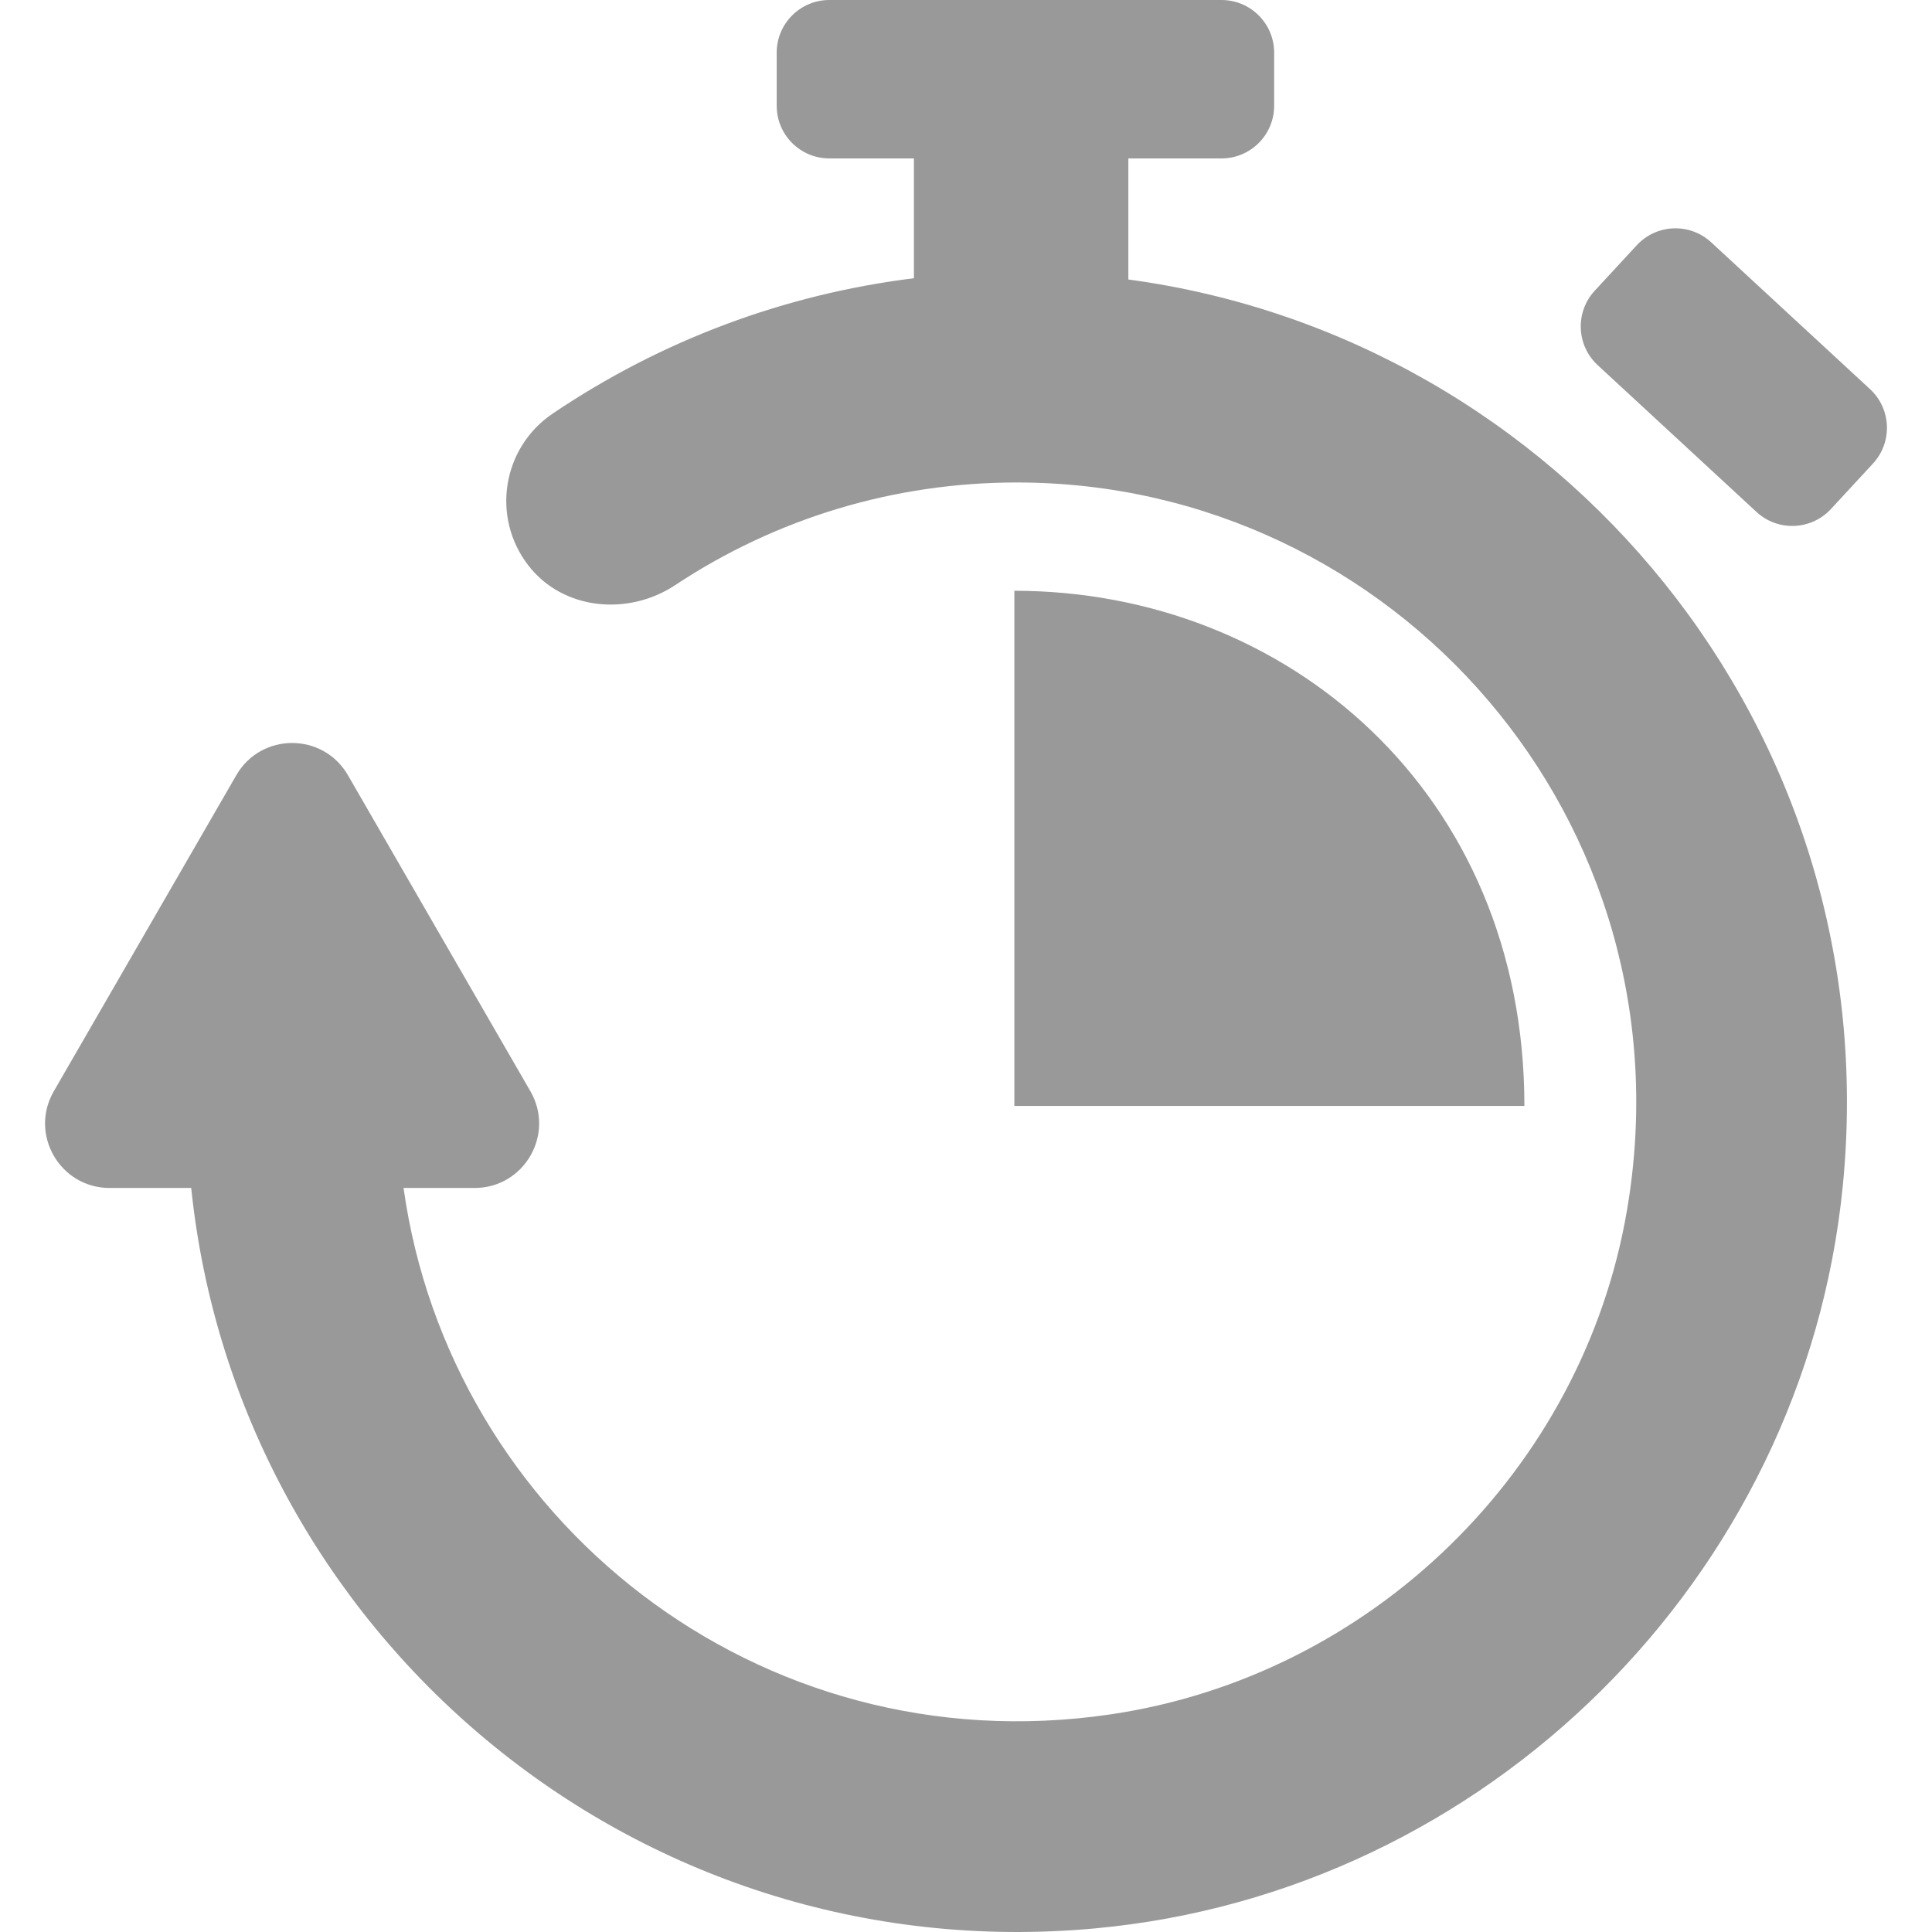
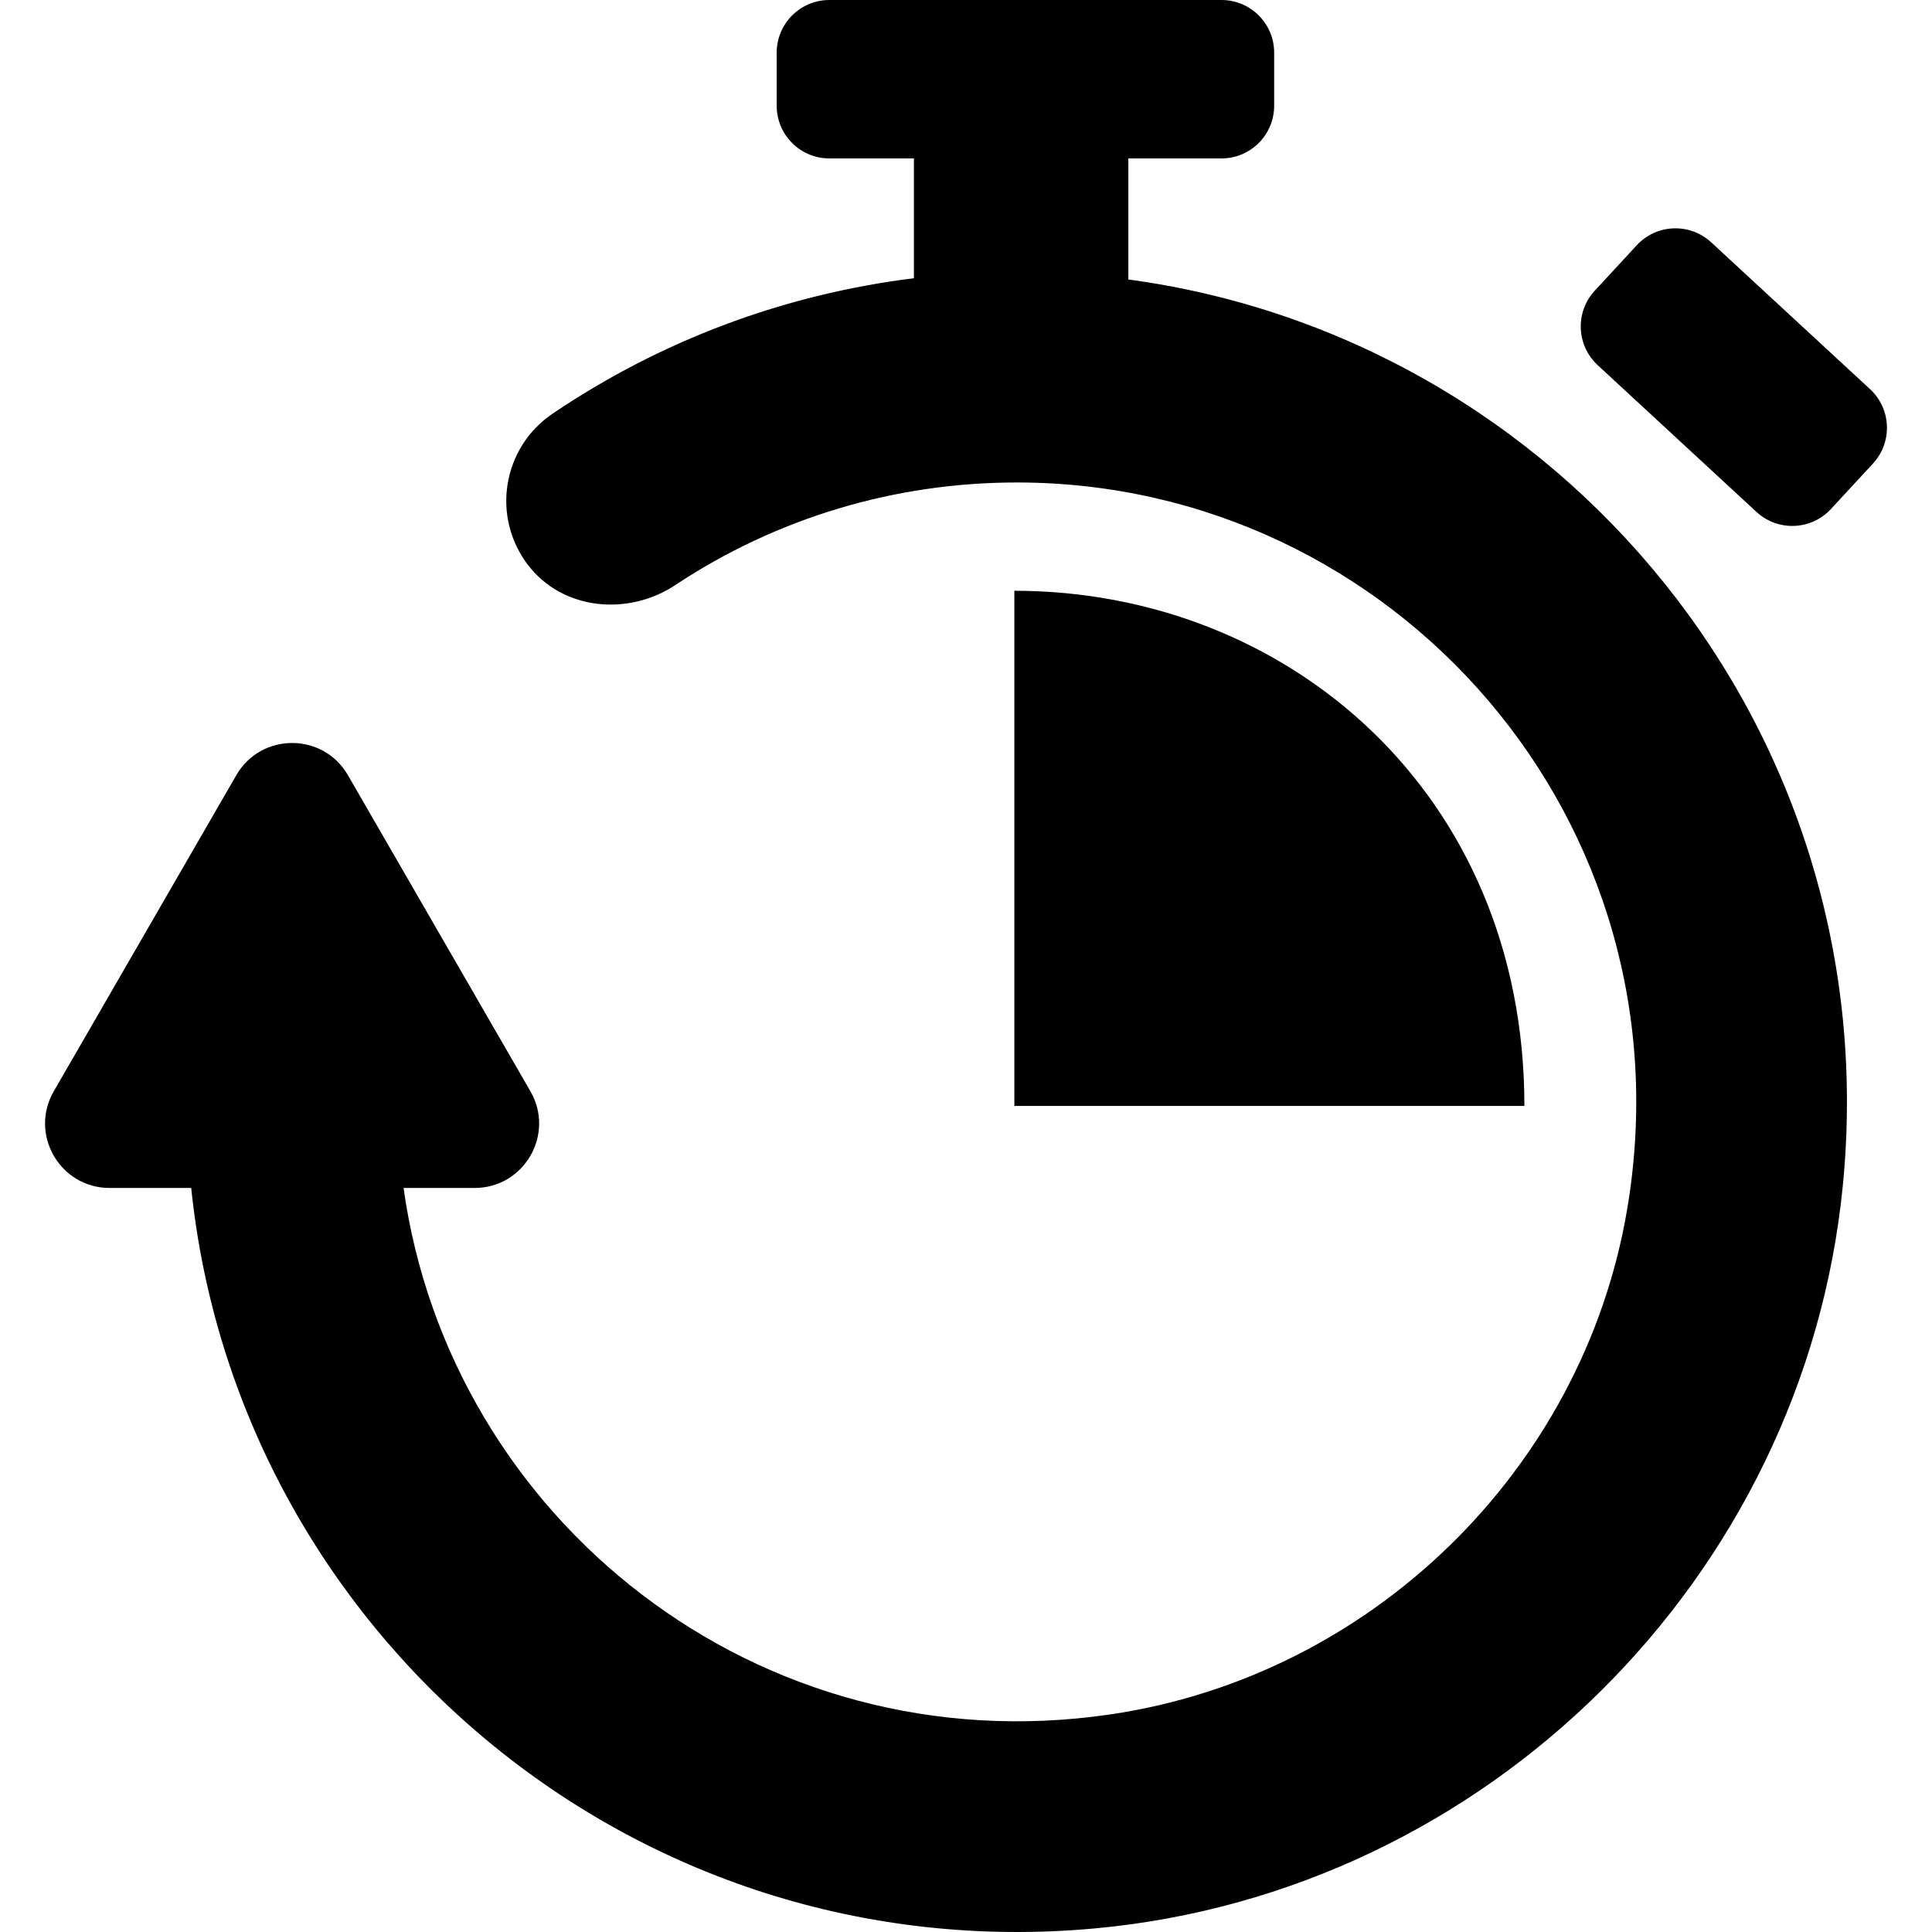
<svg xmlns="http://www.w3.org/2000/svg" version="1.1" id="Capa_1" x="0px" y="0px" width="612px" height="612px" viewBox="0 0 612 612" style="enable-background:new 0 0 612 612;" xml:space="preserve">
  <g>
-     <path fill="rgba(0,0,0,0.4)" d="M583.728,375.793c-12.316,124.001-112.79,223.666-236.88,235.068C200.16,624.34,75.077,516.49,60.568,376.312H34.716   c-15.717,0-25.54-17.016-17.68-30.626l57.818-100.122c7.859-13.609,27.503-13.608,35.361,0.001l57.807,100.122   c7.858,13.611-1.965,30.625-17.681,30.625h-22.506c14.621,104.659,112.057,183.152,223.772,166.778   c82.667-12.115,149.722-77.336,163.773-159.697c21.031-123.271-73.829-230.558-193.271-230.558   c-38.734,0-76.119,11.238-108.233,32.519c-14.904,9.876-35.564,7.922-46.498-6.223c-11.905-15.402-8.188-37.389,7.687-48.109   c34.455-23.276,73.515-37.822,114.438-42.887V50.184h-26.784c-9.215,0-16.686-7.47-16.686-16.686V16.686   C246.033,7.47,253.503,0,262.719,0H386.93c9.215,0,16.686,7.47,16.686,16.686v16.812c0,9.215-7.47,16.686-16.686,16.686h-29.502   v38.347C494.28,106.996,598.102,231.062,583.728,375.793z M592.37,123.265L542.058,76.76c-6.768-6.255-17.324-5.84-23.58,0.927   l-13.309,14.399c-6.256,6.767-5.841,17.324,0.927,23.58l50.312,46.504c6.768,6.254,17.324,5.84,23.58-0.927l13.309-14.399   C599.553,140.077,599.138,129.52,592.37,123.265z M321.318,187.139v163.194h161.565   C482.885,250.949,407.481,187.139,321.318,187.139z" />
+     <path d="M583.728,375.793c-12.316,124.001-112.79,223.666-236.88,235.068C200.16,624.34,75.077,516.49,60.568,376.312H34.716   c-15.717,0-25.54-17.016-17.68-30.626l57.818-100.122c7.859-13.609,27.503-13.608,35.361,0.001l57.807,100.122   c7.858,13.611-1.965,30.625-17.681,30.625h-22.506c14.621,104.659,112.057,183.152,223.772,166.778   c82.667-12.115,149.722-77.336,163.773-159.697c21.031-123.271-73.829-230.558-193.271-230.558   c-38.734,0-76.119,11.238-108.233,32.519c-14.904,9.876-35.564,7.922-46.498-6.223c-11.905-15.402-8.188-37.389,7.687-48.109   c34.455-23.276,73.515-37.822,114.438-42.887V50.184h-26.784c-9.215,0-16.686-7.47-16.686-16.686V16.686   C246.033,7.47,253.503,0,262.719,0H386.93c9.215,0,16.686,7.47,16.686,16.686v16.812c0,9.215-7.47,16.686-16.686,16.686h-29.502   v38.347C494.28,106.996,598.102,231.062,583.728,375.793z M592.37,123.265L542.058,76.76c-6.768-6.255-17.324-5.84-23.58,0.927   l-13.309,14.399c-6.256,6.767-5.841,17.324,0.927,23.58l50.312,46.504c6.768,6.254,17.324,5.84,23.58-0.927l13.309-14.399   C599.553,140.077,599.138,129.52,592.37,123.265z M321.318,187.139v163.194h161.565   C482.885,250.949,407.481,187.139,321.318,187.139z" />
  </g>
  <g>
</g>
  <g>
</g>
  <g>
</g>
  <g>
</g>
  <g>
</g>
  <g>
</g>
  <g>
</g>
  <g>
</g>
  <g>
</g>
  <g>
</g>
  <g>
</g>
  <g>
</g>
  <g>
</g>
  <g>
</g>
  <g>
</g>
</svg>
